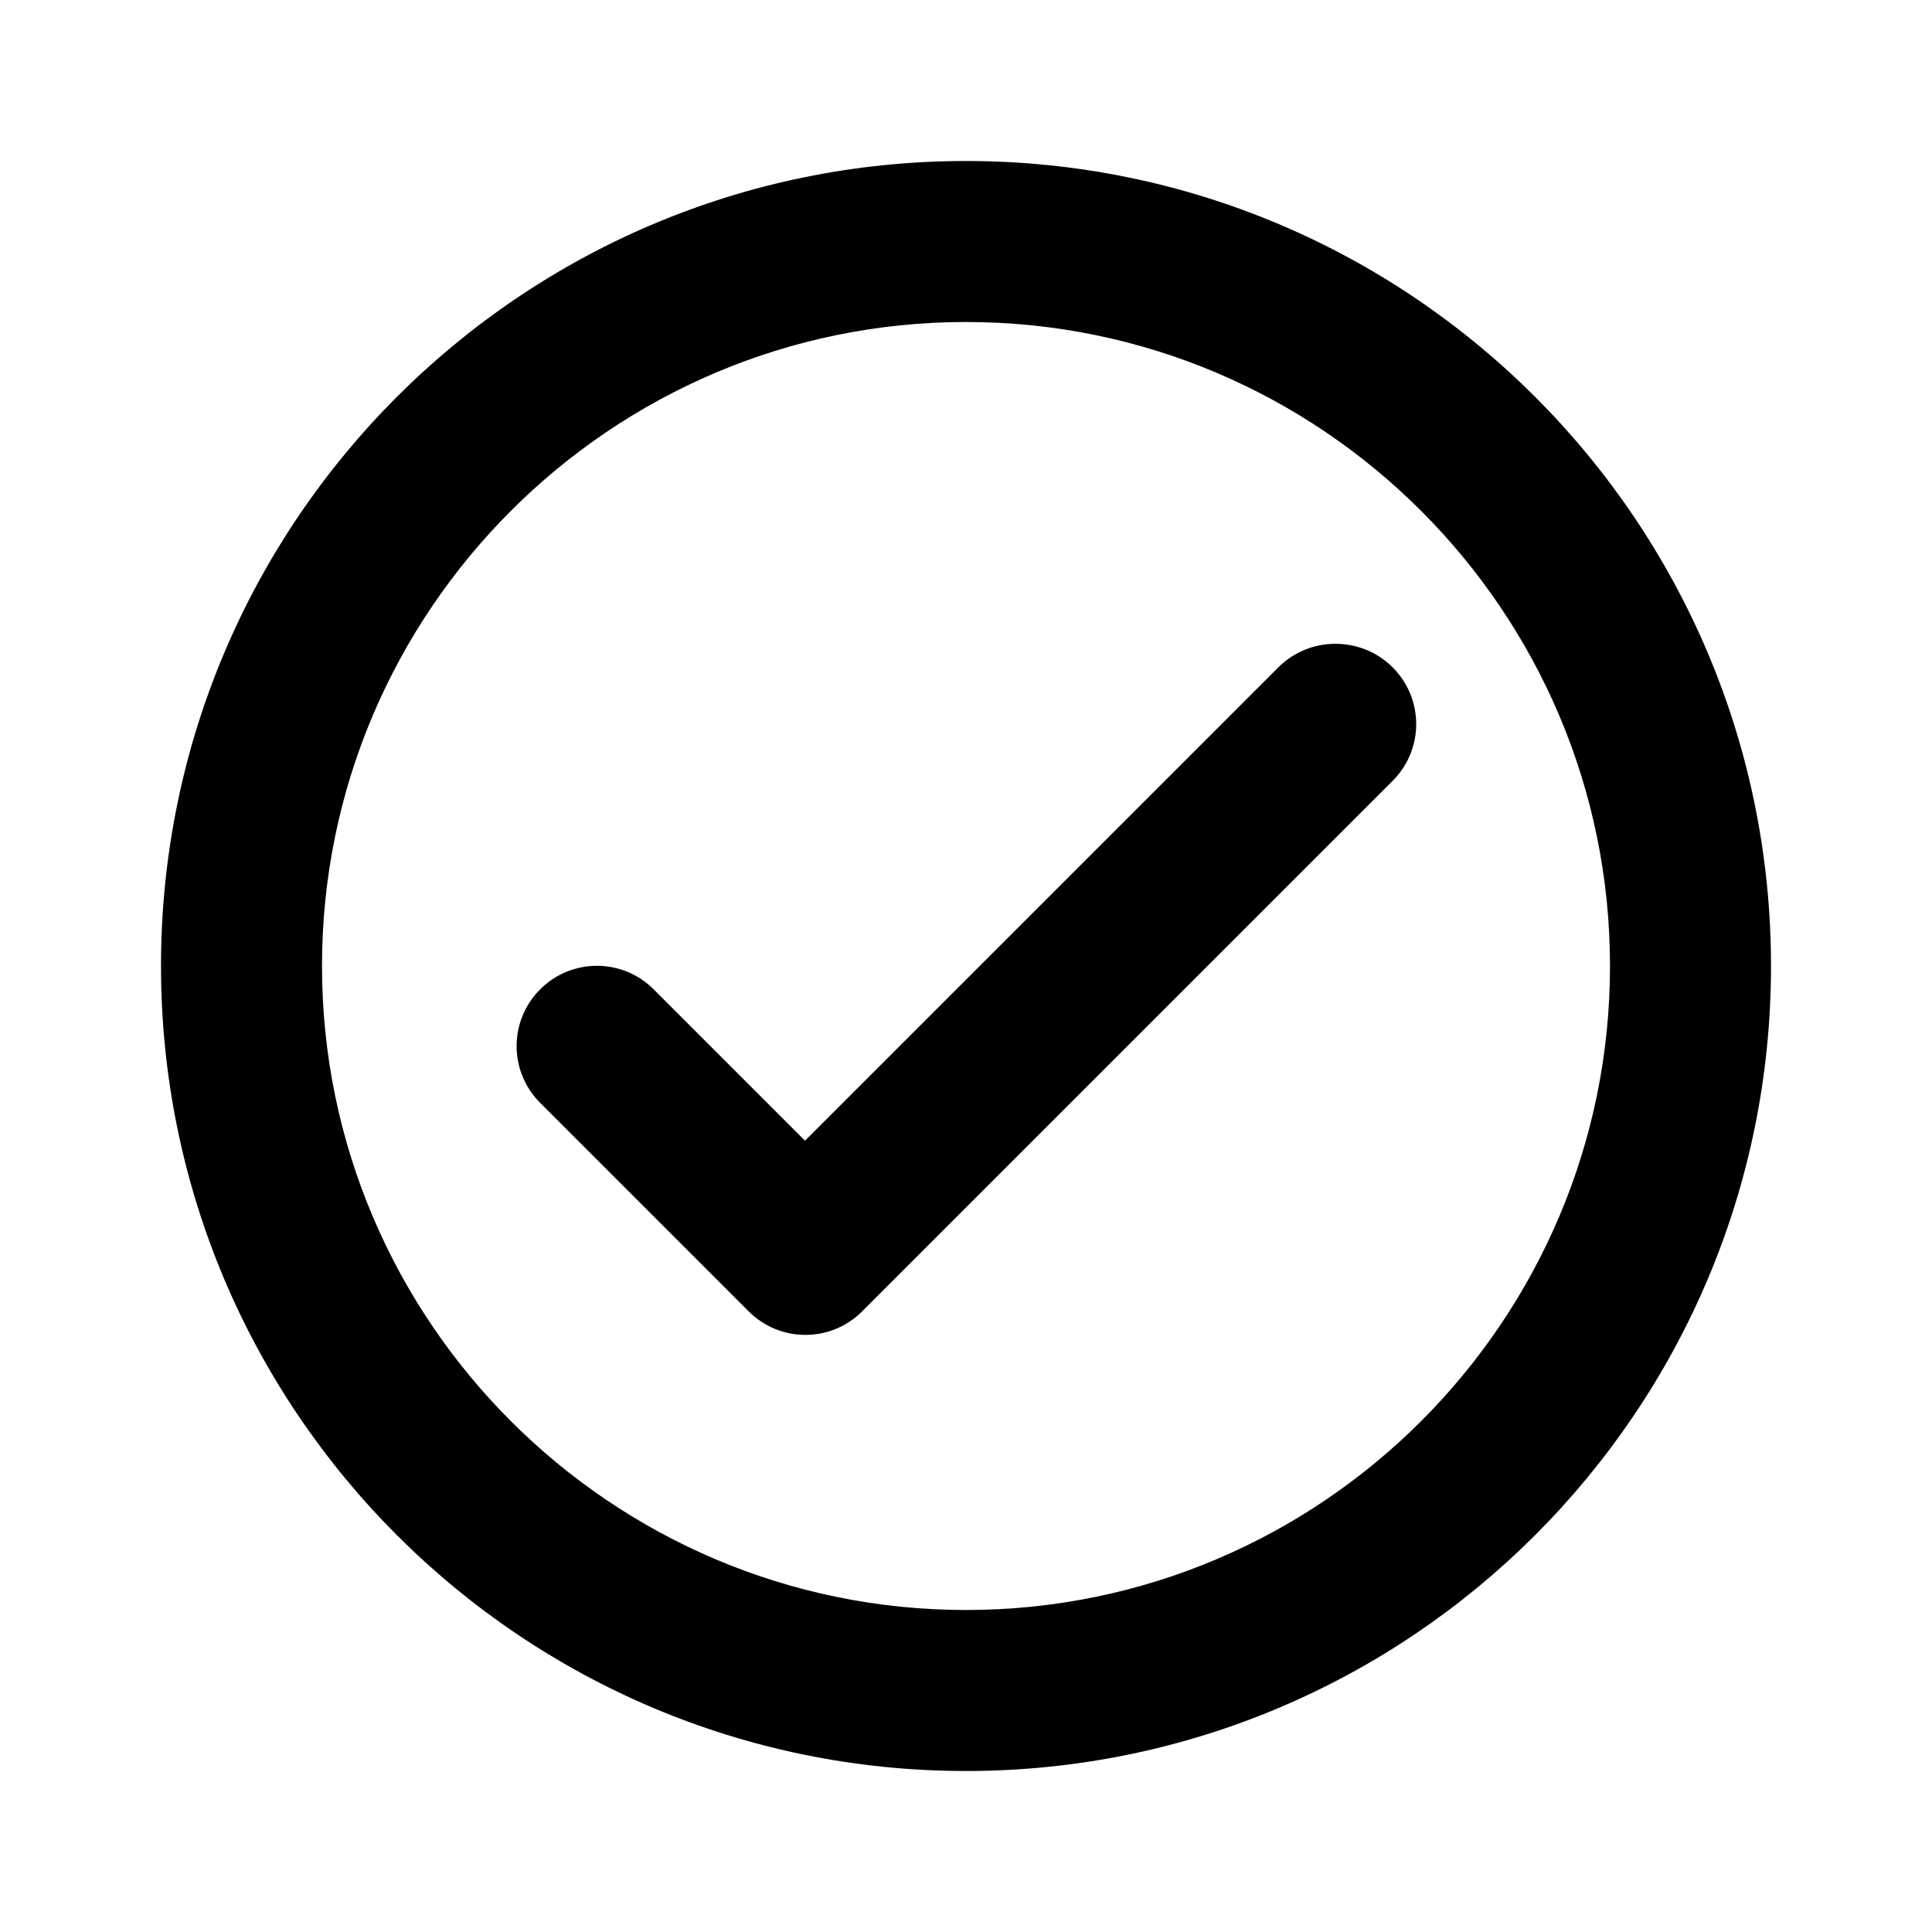
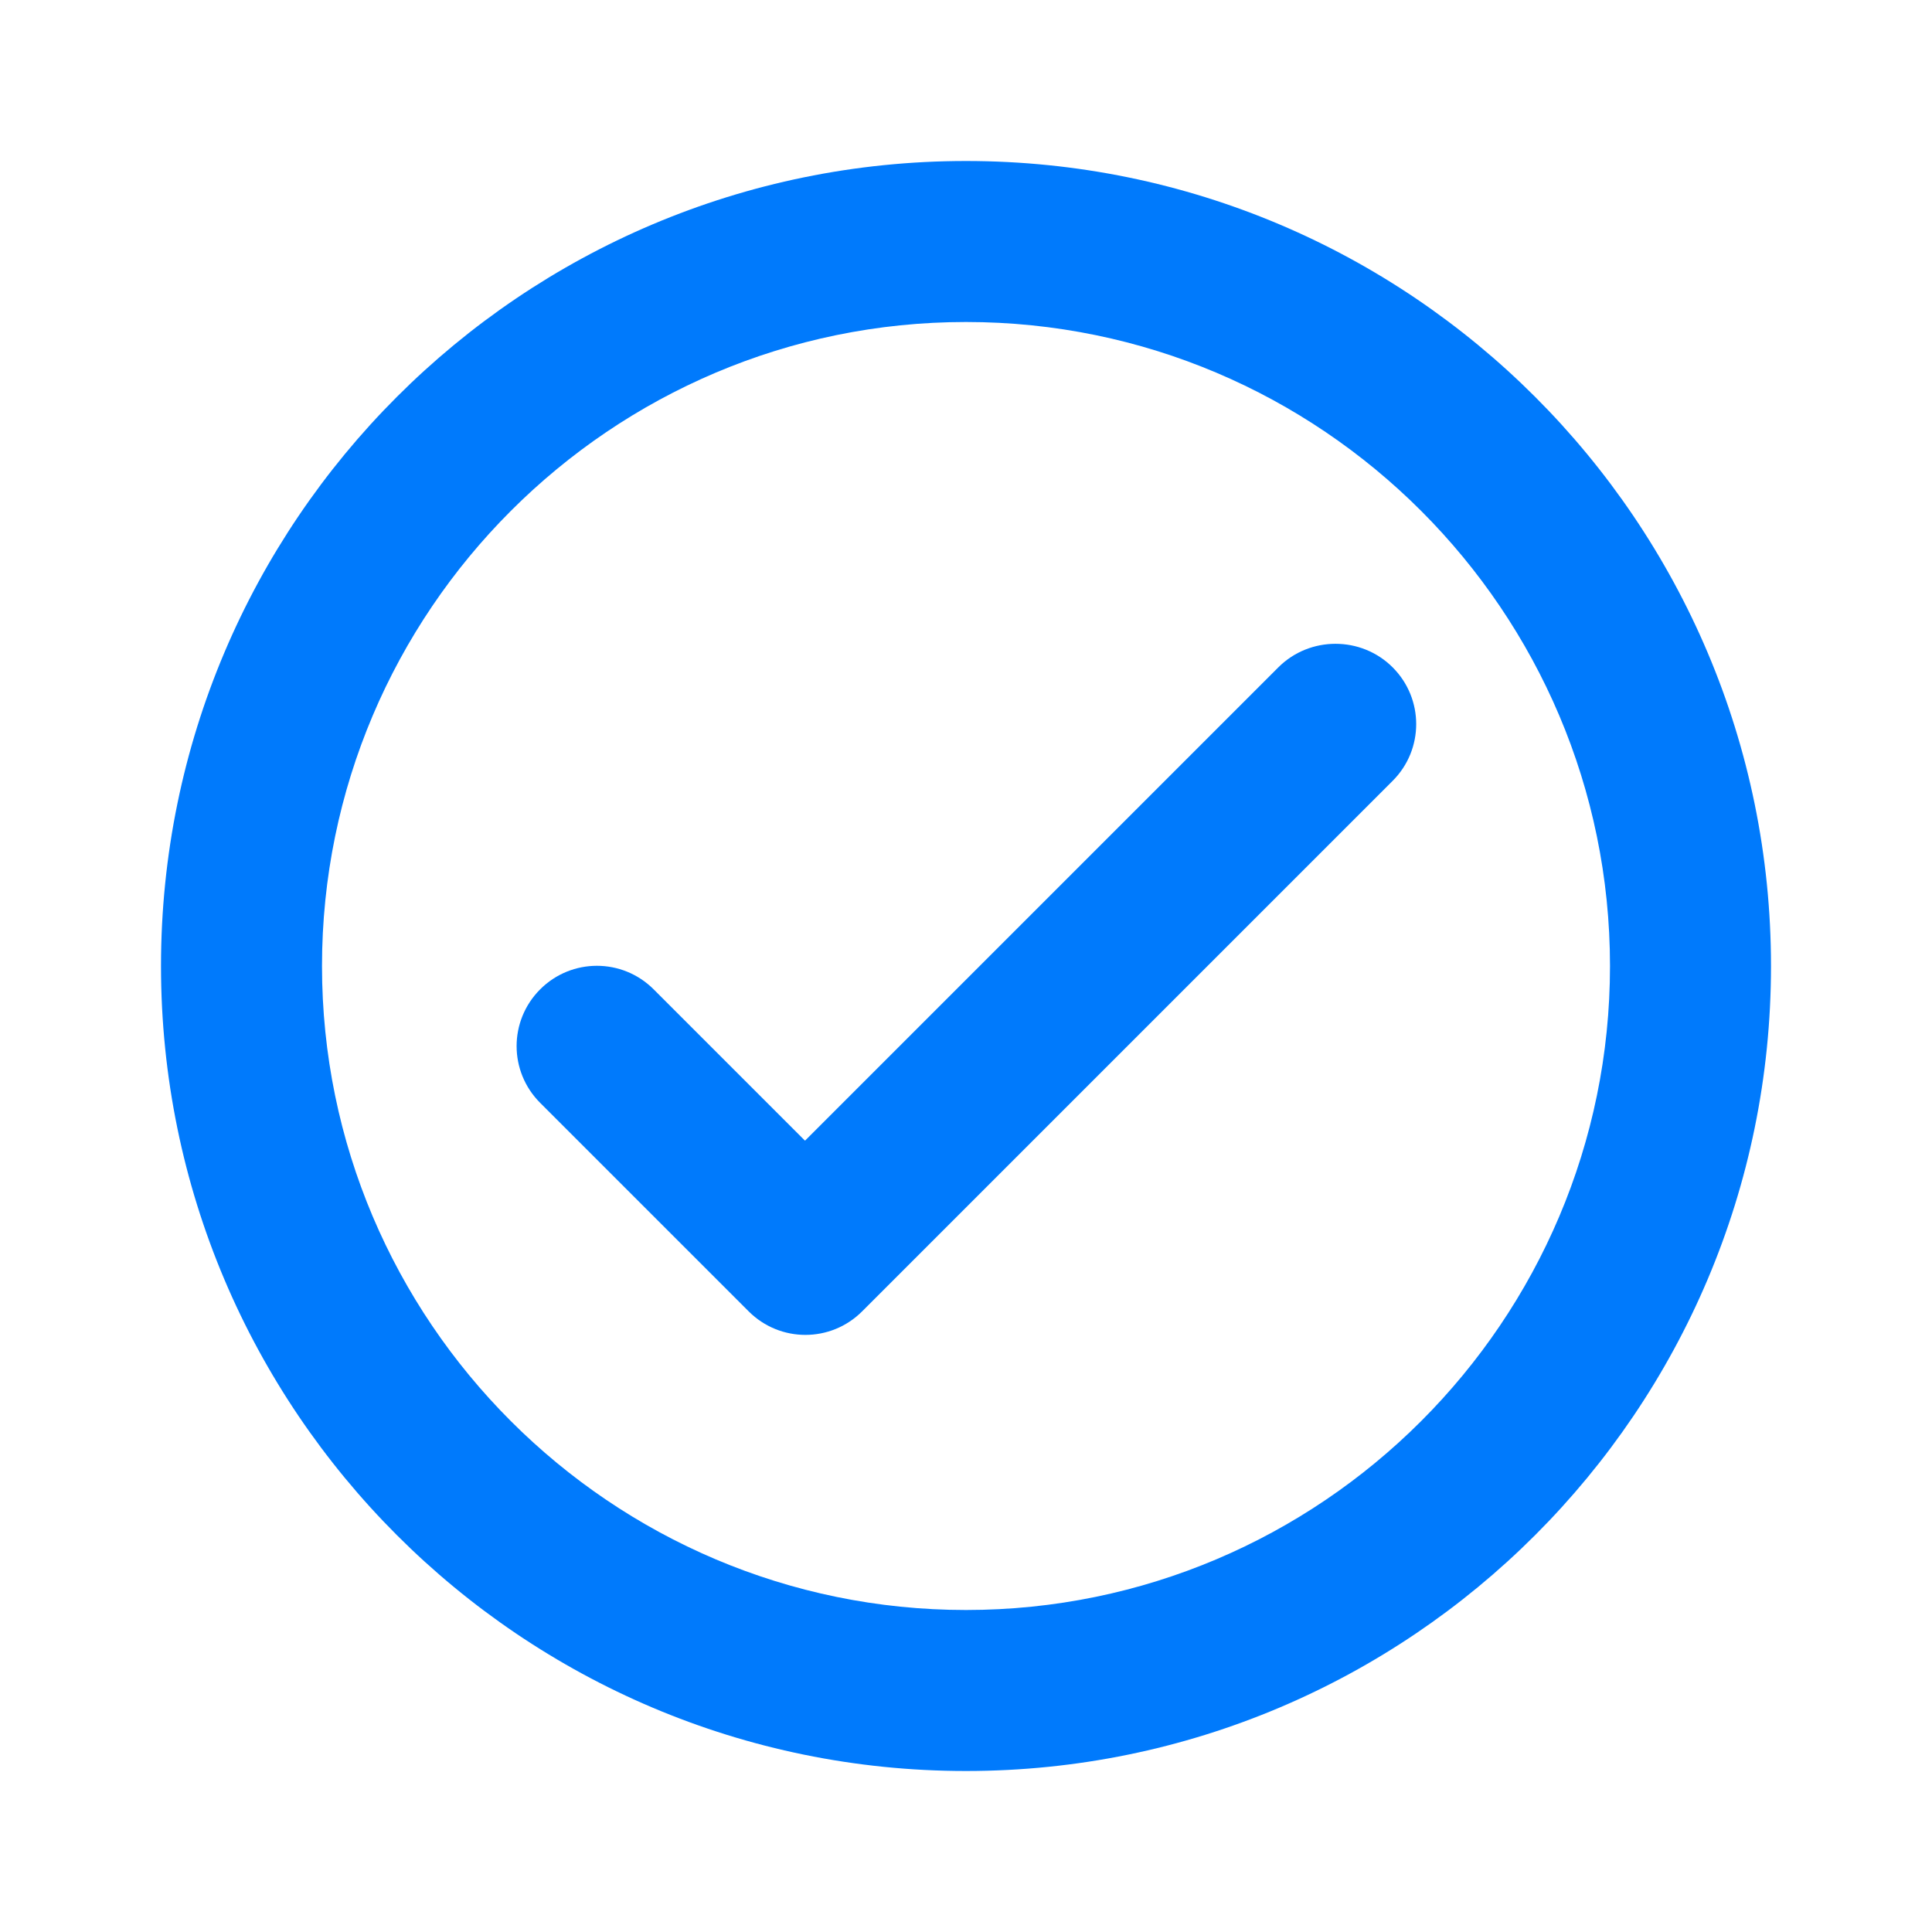
- <svg xmlns="http://www.w3.org/2000/svg" height="24" viewBox="0 0 24 24" width="24">
+ <svg xmlns="http://www.w3.org/2000/svg" height="24" viewBox="0 0 24 24" width="24" style="fill: #007afc">
  <path d="M0 0h24v24H0V0z" fill="none" />
  <path d="M12 2C6.48 2 2 6.48 2 12s4.48 10 10 10 10-4.48 10-10S17.52 2 12 2zm0 18c-4.41 0-8-3.59-8-8s3.59-8 8-8 8 3.59 8 8-3.59 8-8 8zm3.88-11.71L10 14.17l-1.88-1.88c-.39-.39-1.02-.39-1.41 0-.39.39-.39 1.02 0 1.41l2.59 2.59c.39.39 1.02.39 1.41 0L17.3 9.7c.39-.39.39-1.02 0-1.41-.39-.39-1.03-.39-1.42 0z" />
</svg>
